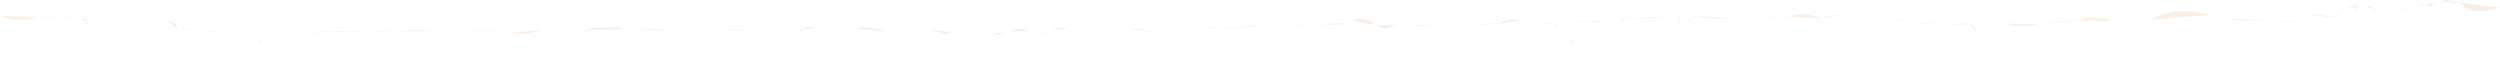
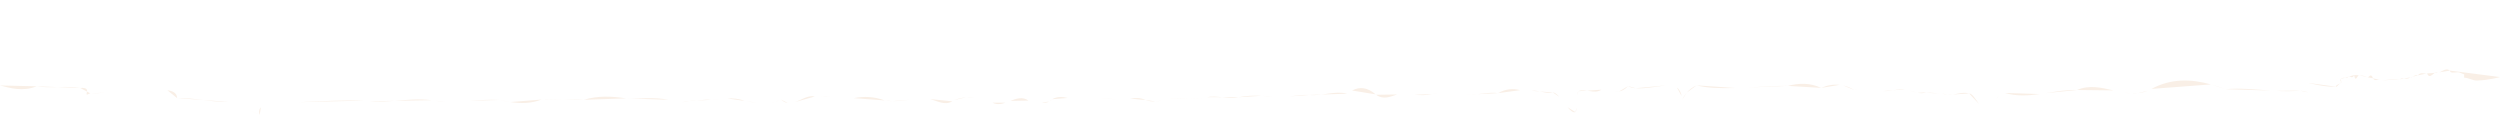
- <svg xmlns="http://www.w3.org/2000/svg" viewBox="0 0 1440.0 38" fill="none" preserveAspectRatio="none">
+ <svg xmlns="http://www.w3.org/2000/svg" viewBox="0 -40 1440.0 78" fill="none" preserveAspectRatio="none">
  <g transform="translate(0 38) scale(1 -1)">
    <path d="M1411.1 37.336c0.379-1.656 2.216-1.071 4.072-1.023 1.846 0.336 3.712-1.366 4.167-0.998l0-2.041c2.822-0.11 4.914-1.776 7.547-1.659 7.064 0.217 13.115 2.007 13.115 2.007m-1418.895-5.334c-8.149-3.293-15.632-0.897-21.105 0.49m46.192-1.437c-8.129 1.432-16.938-0.425-25.087 0.947m30.841-4.032c-5.414-2.799 2.37 3.696-5.754 3.086m14.615-2.724c-3.648-0.269-7.02-0.447-8.86-0.362m9.07 0.455c-0.068-0.029-0.14-0.057-0.209-0.094m0.342 0.15c-0.045-0.017-0.088-0.037-0.133-0.057m0.369 0.131c-0.08-0.023-0.161-0.045-0.237-0.075m0.346 0.106c-0.032-0.009-0.072-0.023-0.109-0.032m0.455 0.082c-0.113-0.006-0.225-0.024-0.346-0.051m1.861 0.152c-0.502-0.02-1.008-0.051-1.515-0.102m2.078 0.113c-0.188-0.003-0.373-0.005-0.562-0.011m1.49 0.023c-0.305 0.002-0.615-0.006-0.928-0.012m1.671 0.002c-0.245 0.005-0.494 0.009-0.743 0.01m1.113-0.014c-0.119 0.003-0.248 0.003-0.369 0.004m10.375 0.967c0 0-4.665-0.502-10.006-0.971m9.978 0.138l0.028 0.833m13.454-0.239c-4.495-0.185-8.989-0.383-13.482-0.593m20.471 0.826c-0.261 0.032-2.809-0.057-6.988-0.233m12.582-4.267c-0.104 4.38-5.618 4.407-5.594 4.5m35.202-6.682c-11.686-0.142-17.918 2.354-29.608 2.182m31.392-2.743c-0.587 0.202-1.182 0.39-1.784 0.562m3.432-1.142c-0.545 0.202-1.094 0.395-1.648 0.581m1.664-0.586l-0.016 0.005m4.879-1.943c-1.597 0.683-3.219 1.329-4.862 1.938m4.898-1.952l-0.036 0.014m2.085-0.902c-0.671 0.296-1.354 0.592-2.049 0.888m2.137-0.927c-0.031 0.013-0.06 0.026-0.088 0.039m7.591-3.526c0 0-3.38 1.668-7.502 3.487m8.15 0.932c-1.76-2.015-0.648-4.418-0.648-4.418m0.743 4.526l-0.096-0.108m0.887 0.8c-0.313-0.221-0.566-0.454-0.792-0.692m0.845 0.725c-0.016-0.011-0.037-0.021-0.053-0.032m1.042 0.59c-0.37-0.175-0.707-0.361-0.989-0.557m2.712 1.195c-0.6-0.165-1.178-0.379-1.723-0.638m3.942 0.736c-0.776-0.035-1.531-0.069-2.219-0.098m4.063 0.185c-0.632-0.03-1.25-0.06-1.845-0.087m15.743 0.774c-5.144-0.251-9.933-0.498-13.899-0.687m14.185 0.701l-0.286-0.014m37.721 0.925c-8.471 0.398-24.022-0.257-37.436-0.911m40.751 0.536c-1.111 0.086-2.218 0.211-3.315 0.375m17.613-0.13c-4.77-0.366-9.532-0.636-14.298-0.245m35.663 0.599c-7.12 0.96-14.245 0.201-21.365-0.354m23.419 0.031c-0.688 0.093-1.373 0.201-2.054 0.323m8.274-0.835c-2.085 0.059-4.164 0.23-6.22 0.512m8.86-0.55c-0.88-0.003-1.76 0.01-2.64 0.038m3.042-0.038l-0.402 0m3.078 0.054c-0.892-0.029-1.784-0.048-2.676-0.054m2.881 0.06l-0.205-0.005m5.943 0.315c-1.913-0.129-3.826-0.242-5.738-0.31m7.692 0.444c-0.655-0.045-1.306-0.091-1.953-0.134m2.034 0.14l-0.08-0.005m17.094 0.516c-5.674 0.334-11.344-0.106-17.013-0.511m17.287 0.455c-0.093 0.019-0.181 0.036-0.274 0.057m6.454-1.202c-2.061 0.304-4.119 0.705-6.181 1.145m24.094 0.295c-5.967-2.354-11.943-2.319-17.914-1.441m31.436 1.633c-4.508-0.07-9.014-0.282-13.522-0.193m13.53 0.193l-0.008 0m10.838-0.34c-3.609 0.364-7.217 0.395-10.83 0.34m35.198 0.48c-8.122 1.238-16.239 1.666-24.368-0.82m48.731 0.008c-8.117 1.676-16.243 0.508-24.363 0.812m25.722-1.333c-0.451 0.155-0.904 0.322-1.359 0.521m1.66-0.623c-0.1 0.032-0.197 0.067-0.301 0.102m1.619-0.467c-0.442 0.101-0.876 0.225-1.318 0.365m1.563-0.417c-0.08 0.018-0.165 0.033-0.245 0.051m1.402-0.257c-0.382 0.054-0.772 0.123-1.157 0.205m1.446-0.248c-0.096 0.012-0.192 0.029-0.289 0.042m1.925-0.162c-0.548 0.013-1.094 0.053-1.636 0.119m2.821-0.116c-0.394-0.015-0.792-0.014-1.185-0.004m1.349 0.008c-0.056-0.002-0.112-0.002-0.165-0.004m4.701 0.716c-1.51-0.392-3.025-0.642-4.537-0.713m16.729 1.381c-4.067 0.479-8.133-0.843-12.193-0.668m18.377 1.203c-2.061-0.195-4.123-0.433-6.184-0.535m9.358 0.773c-1.061-0.05-2.12-0.13-3.174-0.238m3.416 0.249l-0.241-0.011m10.094-1.389c-3.283 1.317-6.561 1.547-9.853 1.401m9.861-1.404l-0.009 0.003m0.716-0.294c-0.233 0.108-0.474 0.196-0.707 0.291m7.037-1.019c-2.11 0.304-4.219 0.655-6.329 0.728m7.727-0.92c-0.466 0.06-0.932 0.124-1.398 0.193m1.663-0.223c-0.088 0.011-0.172 0.02-0.265 0.031m1.728-0.183c-0.489 0.043-0.977 0.093-1.463 0.152m2.717-0.231c-0.418 0.017-0.835 0.045-1.254 0.079m1.438-0.085c-0.06 0.001-0.124 0.005-0.185 0.006m1.624-0.007c-0.48-0.017-0.96-0.016-1.439 0.001m3.404 0.189c-0.648-0.103-1.305-0.167-1.965-0.19m2.246 0.236c-0.093-0.016-0.189-0.032-0.281-0.046m2.488 0.62c-0.74-0.258-1.472-0.444-2.206-0.574m2.334 0.622c-0.04-0.015-0.084-0.033-0.128-0.048m2.431 1.131c-0.767-0.45-1.535-0.804-2.303-1.083m2.307 1.083l-0.004-0.001m0.872 0.535c-0.29-0.199-0.579-0.365-0.868-0.535m1.13 0.301c-0.089 0.079-0.173 0.149-0.261 0.233m4.103-2.184c-1.286 0.19-2.564 0.773-3.842 1.951m3.878-1.956l-0.036 0.005m0.522-0.056c-0.163 0.011-0.325 0.028-0.486 0.051m1.856-0.011c-0.457-0.053-0.912-0.07-1.37-0.04m1.455 0.051l-0.085-0.011m0.494 0.073c-0.14-0.024-0.273-0.045-0.409-0.063m0.53 0.085l-0.121-0.022m1.495 0.372c-0.462-0.145-0.92-0.263-1.374-0.35m13.067 3.642c-3.898 0.933-7.795-2.059-11.694-3.292m12.027 3.21c-0.112 0.033-0.224 0.056-0.333 0.082m0.33-0.082l0.004 0m0.016-0.005l-0.02 0.005m1.853 0.204c-0.615-0.047-1.226-0.116-1.833-0.208m3.32 0.291c-0.497-0.014-0.992-0.041-1.487-0.082m1.507 0.083l-0.02-0.001m0.011 0l0.008 0.001m5.203-0.23c-1.74 0.176-3.475 0.276-5.212 0.23m5.228-0.231c-0.005 0-0.011 0.001-0.016 0.002m5.872-0.76c-1.953 0.27-3.902 0.559-5.856 0.759m8.363-1.083c-0.836 0.099-1.672 0.209-2.507 0.325m2.789-0.359l-0.281 0.034m3.058-0.294c-0.928 0.065-1.854 0.152-2.776 0.26m4.428 0.117c-0.55-0.115-1.101-0.237-1.651-0.377m2.074 0.463l-0.422-0.086m18.304-1.245c-5.955 2.234-11.919 2.51-17.882 1.331m22.254-1.734c-1.454 0.016-2.913 0.128-4.372 0.403m14.507 0.407c-3.38-0.348-6.755-0.849-10.135-0.81m11.292 0.921c-0.385-0.035-0.776-0.071-1.157-0.111m1.639 0.155c-0.161-0.013-0.321-0.029-0.482-0.044m2.126 0.153c-0.551-0.029-1.097-0.064-1.644-0.109m2.061 0.128l-0.418-0.019m2.166 0.057c-0.582 0.004-1.165-0.013-1.748-0.038m2.355 0.264c-0.197-0.065-0.401-0.14-0.607-0.226m0.8 0.279c-0.061-0.019-0.129-0.032-0.193-0.053m0.615 0.168c-0.142-0.034-0.283-0.072-0.421-0.115m0.638 0.156c-0.072-0.014-0.144-0.025-0.217-0.041m0.611 0.111c-0.129-0.018-0.261-0.045-0.394-0.07m0.623 0.094c-0.076-0.008-0.152-0.014-0.229-0.024m0.611 0.059c-0.128-0.006-0.253-0.021-0.381-0.035m0.611 0.043c-0.076-0.002-0.149-0.004-0.229-0.008m0.616 0.014c-0.129 0.002-0.258-0.002-0.386-0.005m0.607-0.002c-0.072 0.002-0.149 0.007-0.221 0.008m0.618-0.029c-0.133 0.011-0.261 0.016-0.398 0.022m0.607-0.043c-0.068 0.008-0.136 0.015-0.209 0.021m0.619-0.069c-0.137 0.019-0.274 0.035-0.41 0.048m0.598-0.078c-0.061 0.01-0.124 0.02-0.188 0.029m0.634-0.107c-0.152 0.029-0.297 0.055-0.446 0.078m0.595-0.107c-0.052 0.011-0.1 0.021-0.149 0.029m0.639-0.138c-0.165 0.039-0.326 0.075-0.491 0.109m0.587-0.132l-0.097 0.023m0.667-0.173c-0.188 0.053-0.382 0.102-0.57 0.149m0.579-0.153c-0.004 0.002-0.004 0.002-0.009 0.003m12.727-1.3c-4.239-2.504-8.482 0.11-12.718 1.297m13.727-0.612c-0.337-0.266-0.67-0.488-1.008-0.686m7.936 2.356c-2.31-0.257-4.621-0.804-6.928-1.671m6.936 1.672l-0.008-0.001m4.846 0.114c-1.611 0.103-3.222 0.066-4.838-0.113m4.963 0.106l-0.125 0.007m1.64-0.148c-0.507 0.06-1.013 0.106-1.515 0.141m1.591-0.15c-0.027 0.004-0.052 0.005-0.076 0.009m3.17-0.556c-1.016 0.235-2.049 0.418-3.095 0.547m3.469-0.635c-0.125 0.029-0.25 0.061-0.374 0.088m1.523-0.387c-0.382 0.106-0.763 0.205-1.149 0.298m1.559-0.414c-0.136 0.041-0.273 0.078-0.41 0.116m1.897-0.584c-0.49 0.166-0.986 0.322-1.487 0.467m2.133-1.032c-0.212 0.175-0.43 0.36-0.647 0.565m0.836-0.712c-0.061 0.049-0.125 0.097-0.189 0.147m0.659-0.488c-0.156 0.106-0.313 0.219-0.47 0.341m0.671-0.474l-0.202 0.134m0.824-0.494c-0.208 0.106-0.414 0.228-0.622 0.36m0.638-0.372c-0.008 0.004-0.011 0.008-0.016 0.012m7.515-0.034c-2.5-0.84-4.999-1.265-7.499 0.022m10.316 1.031c-0.944-0.365-1.88-0.737-2.817-1.052m13.237 1.225c-3.472 2.397-6.948 1.178-10.42-0.172m11.36 0.365c-0.313-0.037-0.627-0.097-0.94-0.193m1.021 0.201c-0.028-0.003-0.057-0.005-0.08-0.008m0.948 0.037c-0.289 0.01-0.579 0.001-0.867-0.029m0.968 0.025l-0.1 0.004m0.973-0.094c-0.289 0.045-0.579 0.076-0.872 0.09m0.945-0.099c-0.024 0.004-0.048 0.008-0.073 0.009m1.005-0.193c-0.313 0.073-0.623 0.136-0.932 0.184m0.964-0.193l-0.032 0.009m0.94-0.245c-0.301 0.084-0.602 0.164-0.908 0.236m1.093-0.287l-0.185 0.051m0.752-0.214l-0.567 0.162m1.78-0.496c-0.407 0.106-0.811 0.217-1.213 0.334m2.178-0.547c-0.322 0.059-0.643 0.133-0.965 0.214m5.043 0.233c-1.358-0.698-2.717-0.7-4.078-0.447m4.34 0.59c-0.084-0.051-0.172-0.098-0.261-0.143m1.836 1.409c-0.526-0.55-1.048-0.96-1.575-1.265m10.524 1.972c-2.977 0.714-5.959 0.934-8.949-0.707m8.953 0.705c0 0 0 0.002-0.004 0.002m0.759-0.193c-0.249 0.067-0.502 0.131-0.756 0.191m0.776-0.196c-0.008 0.002-0.011 0.004-0.02 0.005m3.834-1.123c-1.27 0.373-2.544 0.78-3.814 1.118m5.172-1.268c-0.45 0.03-0.908 0.075-1.358 0.15m1.555-0.165c-0.068 0.003-0.133 0.01-0.197 0.014m1.479-0.032c-0.426-0.009-0.856-0.005-1.282 0.018m1.535-0.011l-0.253-0.007m1.523 0.087c-0.421-0.038-0.847-0.066-1.27-0.08m1.499 0.102l-0.229-0.022m1.523 0.177c-0.43-0.06-0.863-0.111-1.293-0.155m1.395 0.17c-0.032-0.005-0.064-0.011-0.101-0.015m1.347 0.209c-0.418-0.069-0.831-0.135-1.245-0.194m1.562 0.247l-0.317-0.053m1.338 0.23c-0.337-0.06-0.679-0.119-1.021-0.177m2.745 0.47c-0.575-0.094-1.146-0.193-1.724-0.293m1.796 0.303l-0.072-0.011m3.163 0.387c-1.029-0.068-2.061-0.21-3.091-0.376m13.984-0.345c-3.629 0.263-7.257 0.609-10.893 0.721m13.388-0.889c-0.831 0.047-1.663 0.107-2.495 0.168m3.874 0.016c-0.462-0.067-0.92-0.131-1.379-0.184m1.576 0.214l-0.197-0.03m1.479 0.228c-0.426-0.067-0.852-0.134-1.282-0.198m2.805 0.43c-0.51-0.073-1.017-0.153-1.523-0.233m1.607 0.244c-0.032-0.005-0.056-0.008-0.084-0.011m8.969-0.807c-2.957 1.411-5.919 1.24-8.885 0.818m14.587-1.633c-1.905-0.103-3.802 0.088-5.702 0.815m9.48-0.294c-1.258-0.256-2.516-0.454-3.777-0.521m3.885 0.543c-0.036-0.006-0.072-0.014-0.108-0.022m2.049 0.461c-0.643-0.156-1.291-0.302-1.941-0.439m3.745 0.88c-0.598-0.148-1.201-0.298-1.804-0.442m21.836 0.875c-6.686-0.011-13.357-0.49-20.032-0.433m21.089 0.772c-0.353-0.098-0.703-0.206-1.057-0.338m1.495 0.457c-0.145-0.037-0.293-0.075-0.438-0.119m0.94 0.229c-0.169-0.034-0.333-0.07-0.502-0.11m18.641 0.066c-6.072-1.391-12.111 1.324-18.139 0.045m31.412 0.805c-4.44 0.227-8.864 0.039-13.273-0.849m13.277 0.849l-0.004 0m7.04-0.659c-2.33 0.314-4.679 0.534-7.037 0.659m8.471-0.775c-0.478 0.025-0.96 0.061-1.435 0.116m1.905-0.133c-0.157 0.005-0.314 0.008-0.471 0.017m1.985-0.034c-0.505-0.008-1.01-0.003-1.514 0.017m2.427 0.008c-0.306-0.013-0.611-0.021-0.913-0.024m1.459 0.048c-0.185-0.01-0.365-0.017-0.546-0.024m1.499 0.088c-0.318-0.025-0.635-0.046-0.953-0.063m1.442 0.099c-0.16-0.014-0.329-0.023-0.489-0.035m1.852 0.165c-0.455-0.048-0.908-0.091-1.363-0.13m2.102 0.214c-0.245-0.027-0.49-0.057-0.74-0.084m1.394 0.159l-0.654-0.075m12.159 0.938c-3.854 0.22-7.687-0.402-11.505-0.862m33.35 1.595c-7.253 1.872-14.527-1.496-21.844-0.733m23.56 1.955c-0.602-0.379-1.175-0.787-1.716-1.222m2.732 1.812c-0.341-0.18-0.679-0.377-1.016-0.59m1.032 0.602l-0.016-0.012m13.559-2.198c-4.509 3.937-9.021 4.606-13.543 2.21m13.86-2.451c-0.109 0.079-0.213 0.156-0.317 0.242m12.405-0.073c-4.026-1.342-8.057-3.177-12.087-0.168m12.903 0.433c-0.276-0.085-0.546-0.174-0.815-0.264m0.928 0.299c-0.04-0.012-0.081-0.023-0.113-0.035m1.021 0.295c-0.305-0.08-0.607-0.168-0.908-0.26m0.965 0.276l-0.057-0.016m1.005 0.238c-0.317-0.065-0.634-0.14-0.948-0.222m0.972 0.227l-0.025-0.005m1.005 0.164c-0.33-0.04-0.655-0.094-0.98-0.159m1.406 0.065c-0.141 0.032-0.285 0.06-0.426 0.094m4.223-0.837c-1.278 0.206-2.545 0.454-3.797 0.743m5.787-1.015c-0.663 0.075-1.327 0.168-1.99 0.273m12.019 0.068c-3.344-0.696-6.686-0.72-10.03-0.341m13.698 0.978c-1.225-0.263-2.447-0.504-3.668-0.637m7.08 1.361c-1.137-0.217-2.274-0.479-3.412-0.724m3.485 0.738l-0.073-0.014m0.956 0.168c-0.297-0.048-0.59-0.1-0.883-0.155m1.025 0.178l-0.141-0.023m2.061 0.246c-0.638-0.045-1.281-0.122-1.92-0.223m2.122 0.233c-0.069-0.003-0.134-0.005-0.202-0.011m1.202 0.039c-0.334 0.001-0.667-0.009-1-0.029m1.748 0.005c-0.25 0.014-0.494 0.022-0.748 0.023m0.944-0.034c-0.063 0.005-0.133 0.007-0.196 0.011m1.129-0.112c-0.31 0.046-0.619 0.079-0.933 0.101m1.114-0.134c-0.061 0.009-0.12 0.023-0.181 0.032m1.221-0.255c-0.341 0.091-0.688 0.165-1.041 0.223m1.708-0.42c-0.222 0.072-0.447 0.139-0.668 0.197m0.949-0.291c-0.097 0.033-0.189 0.063-0.281 0.094m1.206-0.47c-0.31 0.143-0.615 0.265-0.924 0.377m1.992-0.715c-0.357 0.103-0.711 0.206-1.068 0.338m1.619-0.487c-0.185 0.045-0.365 0.097-0.551 0.149m2.098-0.455c-0.523 0.078-1.04 0.18-1.547 0.306m1.555-0.307l-0.008 0.002m2.708-0.216c-0.906 0.011-1.81 0.083-2.701 0.214m18.63 0.616c-5.325 0.773-10.629-0.903-15.929-0.83m28.607 2.534c-4.112 1.106-8.326 0.756-12.678-1.703m12.682 1.701l-0.004 0.002m1.828-0.587c-0.593 0.222-1.202 0.417-1.824 0.584m3.593-1.329c-0.575 0.27-1.165 0.518-1.769 0.744m2.769-0.276c-0.333-0.131-0.667-0.285-1-0.469m1.213 0.538c-0.072-0.026-0.14-0.041-0.213-0.069m1.001 0.319c-0.261-0.065-0.527-0.156-0.788-0.251m0.924 0.278c-0.048-0.011-0.088-0.015-0.136-0.027m1.008 0.187c-0.289-0.036-0.582-0.092-0.872-0.16m0.901 0.162l-0.028-0.002m12.281-0.975c-4.003-0.989-8.077 1.49-12.252 0.977m15.933-3.493c-1.322 1.5-2.584 2.57-3.681 2.516m3.757-2.6c-0.028 0.029-0.052 0.057-0.077 0.085m0.704-0.827c-0.209 0.256-0.419 0.503-0.627 0.742m0.634-0.749l-0.007 0.007m0.614-0.756c-0.205 0.255-0.406 0.506-0.607 0.75m0.748-0.932c-0.048 0.061-0.097 0.121-0.141 0.182m0.659-0.843c-0.173 0.223-0.346 0.442-0.518 0.661m3.327-4.211c-0.92 1.082-1.872 2.338-2.809 3.551m7.289-6.365c-1.298-0.444-2.853 0.909-4.481 2.815m5.164-0.248c-0.116-1.412-0.305-2.438-0.683-2.567m0.759 3.614c-0.02-0.349-0.046-0.698-0.077-1.047m0.113 1.673l-0.036-0.626m0.229 4.531c-0.084-1.262-0.133-2.642-0.193-3.905m0.31 5.285c-0.05-0.459-0.089-0.92-0.116-1.38m0.704 3.889c-0.29-0.468-0.467-1.383-0.587-2.509m13.932 3.394c-4.433-2.881-8.869 0.988-13.345-0.886m13.598 1.062c-0.084-0.059-0.169-0.122-0.253-0.177m0.992 0.753c-0.249-0.22-0.494-0.402-0.74-0.577m1.768 0.162c-0.341 0.135-0.687 0.274-1.028 0.414m1.262-0.505c-0.081 0.031-0.153 0.06-0.234 0.091m1.33-0.502c-0.368 0.133-0.733 0.27-1.097 0.411m2.157-0.77c-0.358 0.111-0.711 0.231-1.06 0.359m3.279-0.898c-0.757 0.129-1.5 0.31-2.219 0.539m2.327-0.556c-0.036 0.007-0.072 0.011-0.108 0.017m1.117-0.128c-0.334 0.021-0.671 0.059-1.009 0.112m1.117-0.119l-0.108 0.007m2.35 0.14c-0.733-0.143-1.49-0.193-2.242-0.147m7.511 3.281c-1.764-1.856-3.517-2.786-5.269-3.134m9.568 1.891c-1.772 0.149-3.283 0.515-4.299 1.243m21.671 0.399c-4.963-0.618-12.297-2.07-17.372-1.643m17.444 1.651l-0.072-0.008m1.648 0.176c-0.527-0.047-1.052-0.103-1.576-0.168m2.443 0.23c-0.273-0.015-0.558-0.034-0.867-0.062m1.202 0.077c-0.105-0.003-0.218-0.01-0.334-0.015m1.307 0.014c-0.286 0.017-0.619 0.014-0.973 0.002m1.989-0.432c-0.325 0.163-0.665 0.307-1.016 0.43m1.398-0.638c-0.124 0.069-0.245 0.142-0.382 0.208m0.852-0.487c-0.149 0.097-0.31 0.189-0.471 0.279m0.924-0.595c-0.149 0.109-0.297 0.214-0.454 0.316m0.691-0.506c-0.077 0.065-0.157 0.128-0.238 0.19m2.986-5.187c-0.253 1.588-0.964 3.535-2.748 4.997m2.837-5.733c-0.02 0.234-0.048 0.479-0.089 0.737m0.096-0.821c-0.004 0.029-0.004 0.057-0.007 0.085m0.04-0.651c-0.004 0.177-0.016 0.365-0.032 0.566m0.036-0.688c0 0.039-0.004 0.079-0.004 0.122m0-0.545c0.004 0.131 0.004 0.27 0.004 0.424m-0.004-0.556l0 0.133m-0.016-0.413c0.005 0.086 0.008 0.174 0.016 0.28m-0.024-0.381c0.004 0.028 0.004 0.071 0.008 0.1m-0.044-0.443c0 0 0.015 0.128 0.036 0.343m0.104 0.02c-0.093-0.225-0.14-0.362-0.14-0.362m0.152 0.393c-0.005-0.009-0.009-0.021-0.012-0.03m0.136 0.314c-0.048-0.108-0.088-0.199-0.124-0.284m0.153 0.341c-0.008-0.019-0.02-0.04-0.028-0.057m2.632 4.124c-1.079-1.263-1.953-2.629-2.604-4.066m2.612 4.075l-0.008-0.008m5.69 4.178c-2.499-1.034-4.348-2.617-5.682-4.17m27.943 2.624c-8.513-0.243-16.69-0.033-22.26 1.546m25.868-1.421c-1.203-0.048-2.405-0.091-3.608-0.125m3.665 0.128l-0.057-0.003m3.362 0.154c-1.099-0.054-2.197-0.106-3.305-0.151m26.58 1.101c-5.767 0.148-14.384-0.512-23.275-0.95m42.46-0.202c-6.382 3-12.784 2.842-19.185 1.151m29.885 0.597c-3.561 0.407-7.13-0.23-10.7-1.749m11.524 1.629c-0.275 0.044-0.549 0.088-0.824 0.12m1.042-0.154c-0.076 0.014-0.142 0.022-0.218 0.034m1.222-0.239c-0.332 0.077-0.663 0.148-1.004 0.205m1.013-0.206l-0.009 0.002m6.363-2.632c-2.121 1.286-4.233 2.145-6.354 2.63m8.106-2.179c-0.587-0.096-1.174-0.233-1.752-0.451m2.026 0.502c-0.095-0.013-0.18-0.035-0.275-0.051m0.975 0.113c-0.237-0.016-0.464-0.031-0.701-0.063m1.023 0.088c-0.114-0.005-0.218-0.017-0.322-0.025m1.013 0.026c-0.227 0.005-0.464 0.007-0.691-0.001m1.013-0.005c-0.104 0.005-0.218 0.003-0.322 0.005m1.023-0.056c-0.237 0.021-0.464 0.04-0.701 0.051m1.004-0.079c-0.095 0.011-0.199 0.017-0.303 0.028m1.042-0.124c-0.246 0.036-0.492 0.069-0.739 0.096m1.004-0.135l-0.265 0.039m1.051-0.177c-0.265 0.05-0.521 0.095-0.786 0.137m0.966-0.171c-0.066 0.012-0.123 0.022-0.18 0.034m3.485-0.729c-1.108 0.22-2.197 0.48-3.305 0.695m3.551-0.745c-0.085 0.017-0.17 0.033-0.246 0.05m0.947-0.175c-0.227 0.039-0.464 0.08-0.701 0.125m1.061-0.185c-0.123 0.02-0.237 0.04-0.36 0.06m0.994-0.144c-0.208 0.026-0.426 0.052-0.634 0.085m1.032-0.131c-0.133 0.013-0.265 0.031-0.398 0.046m1.004-0.088c-0.199 0.011-0.407 0.022-0.606 0.042m1.013-0.065c-0.133 0.004-0.265 0.015-0.407 0.023m1.023-0.016c-0.208-0.005-0.407-0.012-0.615-0.007m1.013 0.017c-0.133-0.008-0.265-0.006-0.398-0.01m1.06 0.084c-0.218-0.029-0.445-0.06-0.663-0.074m1.004 0.115c-0.114-0.02-0.227-0.027-0.341-0.041m1.345 0.267c-0.331-0.098-0.663-0.171-1.004-0.227m13.37 1.184c-4.119 0.496-8.238-1.341-12.367-0.957m13.229 0.768c-0.284 0.07-0.578 0.134-0.862 0.19m1.174-0.269l-0.312 0.079m0.843-0.22c-0.18 0.048-0.35 0.094-0.53 0.14m0.966-0.264c-0.142 0.042-0.293 0.084-0.436 0.124m0.786-0.227c-0.114 0.036-0.237 0.069-0.35 0.103m5.217-1.447c-1.619 0.304-3.248 0.863-4.867 1.344m9.848-1.105c-1.667-0.595-3.324-0.55-4.981-0.239m13.929-0.423c-2.983 0.328-5.965-0.049-8.948 0.661m8.958-0.661l-0.01 0m3.39-0.774c-1.127 0.427-2.263 0.649-3.38 0.774m15.757 0.072c-4.138 1.142-8.257-1.034-12.376-0.846m18.058-5.246c-1.903 2.653-3.807 5.958-5.681 6.092m5.824-6.291c-0.057 0.065-0.095 0.131-0.142 0.199m0.36-0.501c-0.076 0.098-0.152 0.2-0.218 0.303m0.559-0.752c-0.114 0.146-0.227 0.295-0.341 0.449m0.492-0.641c-0.047 0.064-0.104 0.127-0.151 0.192m0.435-0.531c-0.095 0.11-0.189 0.223-0.284 0.339m0.407-0.488c-0.047 0.049-0.085 0.1-0.123 0.149m0.502-0.562c-0.123 0.131-0.256 0.268-0.379 0.412m0.502-0.533c-0.047 0.041-0.085 0.079-0.123 0.121m0.455-0.43c-0.114 0.096-0.227 0.2-0.331 0.31m0.416-0.384c-0.029 0.023-0.057 0.05-0.085 0.074m0.473-0.371c-0.133 0.089-0.265 0.187-0.388 0.297m0.492-0.366c-0.038 0.023-0.066 0.045-0.104 0.069m0.483-0.27c-0.133 0.055-0.256 0.125-0.379 0.202m0.417-0.223c-0.019 0.005-0.028 0.014-0.038 0.021m0.435-0.147c-0.133 0.029-0.265 0.068-0.398 0.126m0.502-0.143l-0.104 0.017m0.511-0.037c-0.133-0.012-0.275-0.002-0.407 0.02m0.956 0.1c-0.18-0.062-0.36-0.107-0.549-0.121m0.634 0.148c-0.029-0.011-0.057-0.018-0.085-0.027m0.606 0.282c-0.17-0.103-0.341-0.19-0.521-0.255m0.615 0.316c-0.028-0.02-0.057-0.042-0.095-0.061m0.625 0.442c-0.18-0.145-0.35-0.27-0.53-0.381m0.597 0.438c-0.019-0.019-0.047-0.038-0.066-0.057m0.587 0.544c-0.17-0.177-0.35-0.339-0.521-0.488m1.098 1.119c-0.184-0.215-0.376-0.426-0.578-0.631m0.663 0.727l-0.085-0.096m0.606 0.747c-0.17-0.225-0.35-0.442-0.521-0.651m0.606 0.759l-0.085-0.108m0.644 0.858c-0.182-0.252-0.369-0.502-0.559-0.75m1.108 1.516c-0.18-0.259-0.369-0.515-0.549-0.766m0.606 0.855c-0.029-0.03-0.047-0.06-0.057-0.089m0.568 0.831l-0.511-0.742m0.72 1.038c-0.066-0.099-0.133-0.196-0.208-0.296m2.49 3.348c-0.758-0.876-1.524-1.955-2.282-3.052m2.292 3.06c0-0.003-0.01-0.005-0.01-0.008m0.568 0.612c-0.18-0.186-0.369-0.39-0.559-0.603m0.738 0.764c-0.057-0.056-0.114-0.102-0.18-0.161m0.578 0.524c-0.133-0.109-0.265-0.236-0.398-0.363m0.985 0.777c-0.189-0.116-0.388-0.255-0.587-0.414m2.017-0.051c-0.473 0.143-0.956 0.295-1.43 0.465m21.523-1.094c-6.676-0.939-13.37-1.379-20.094 0.629m23.512-0.112c-1.136-0.18-2.273-0.356-3.418-0.516m21.429 2.334c-5.994 0.209-11.998-0.871-18.01-1.818m38.966 1.587c-6.979 1.598-13.958 3.293-20.955 0.231m24.099-0.928c-1.051 0.22-2.102 0.457-3.144 0.697m6.183-1.262c-1.013 0.162-2.026 0.354-3.039 0.565m7.074-1.002c-1.345 0.066-2.689 0.222-4.034 0.436m8.058-0.323c-1.335-0.151-2.68-0.178-4.024-0.113m9.488 1.511c-1.818-0.753-3.636-1.194-5.464-1.397m6.448 1.831c-0.332-0.153-0.653-0.297-0.985-0.433m2.074 0.986c-0.369-0.201-0.729-0.379-1.089-0.553m1.203 0.61c-0.047-0.02-0.076-0.038-0.114-0.057m34.345 2.651c-11.439 3.145-22.84 3.554-34.231-2.593m34.26 2.586l-0.028 0.008m8.465-2.763c-2.822 1.046-5.625 1.982-8.437 2.756m34.629-3.549c-8.768 0.582-17.49 1.586-26.192 0.793m28.967-0.96c-0.928 0.05-1.847 0.106-2.775 0.167m16.988 0c-4.744-0.481-9.488-0.418-14.213-0.167m18.919-0.856c-1.562 0.119-3.134 0.42-4.706 1.023m6.193-1.084c-0.492 0.003-0.994 0.023-1.487 0.061m1.515-0.062l-0.028 0.001m0.833 0.021c-0.265-0.008-0.54-0.023-0.805-0.022m-1.723 5.499c0.814-1.852 1.676-3.668 2.528-5.477m13.73 3.237c-7.064-0.217-16.259 2.24-16.259 2.24m19.052 0.519c0.616-0.612-4.545-2.057-2.793-2.759m2.348 4.485c-0.303-0.539-0.18-1.113 0.445-1.726m4.148 3.088c-1.222-1.384-2.671 0.15-4.593-1.362m7.746 2.271c-0.966-2.301-1.941-0.644-3.153-0.909m6.297 0.809c-1.203 0.704-2.159-4.865-3.144 0.1m7.66-1.243c-1.894 0.769-3.324 1.123-4.517 1.143m7.727-1.764c-1.193 3.524-2.263 0.274-3.21 0.621m7.301-1.575c-1.524 0.424-2.878-0.916-4.091 0.954m4.81-1.225c-0.246 0.086-0.483 0.16-0.72 0.27m11.496 0.365c-3.627 0.201-7.234-0.301-10.776-0.635m10.785 0.641c0-0.002 0-0.004-0.009-0.006m5.928 1.14c-2.595-1.866-4.583 0.314-5.918-1.134m10.284 2.314c-1.61 0.712-3.059-1.45-4.365-1.18m9.621 2.254c-1.894-0.285-3.655 0.94-5.255-1.074m11.401 1.539c-2.187 1.327-4.242-4.645-6.146-0.465m13.143 1.647c-2.471 2.005-4.81-1.17-6.998-1.182m-1404.102-36.154l0 28.778m1440-28.778l-1440 0m1440 0l0 33.622" fill="#f9efe6" />
  </g>
</svg>
